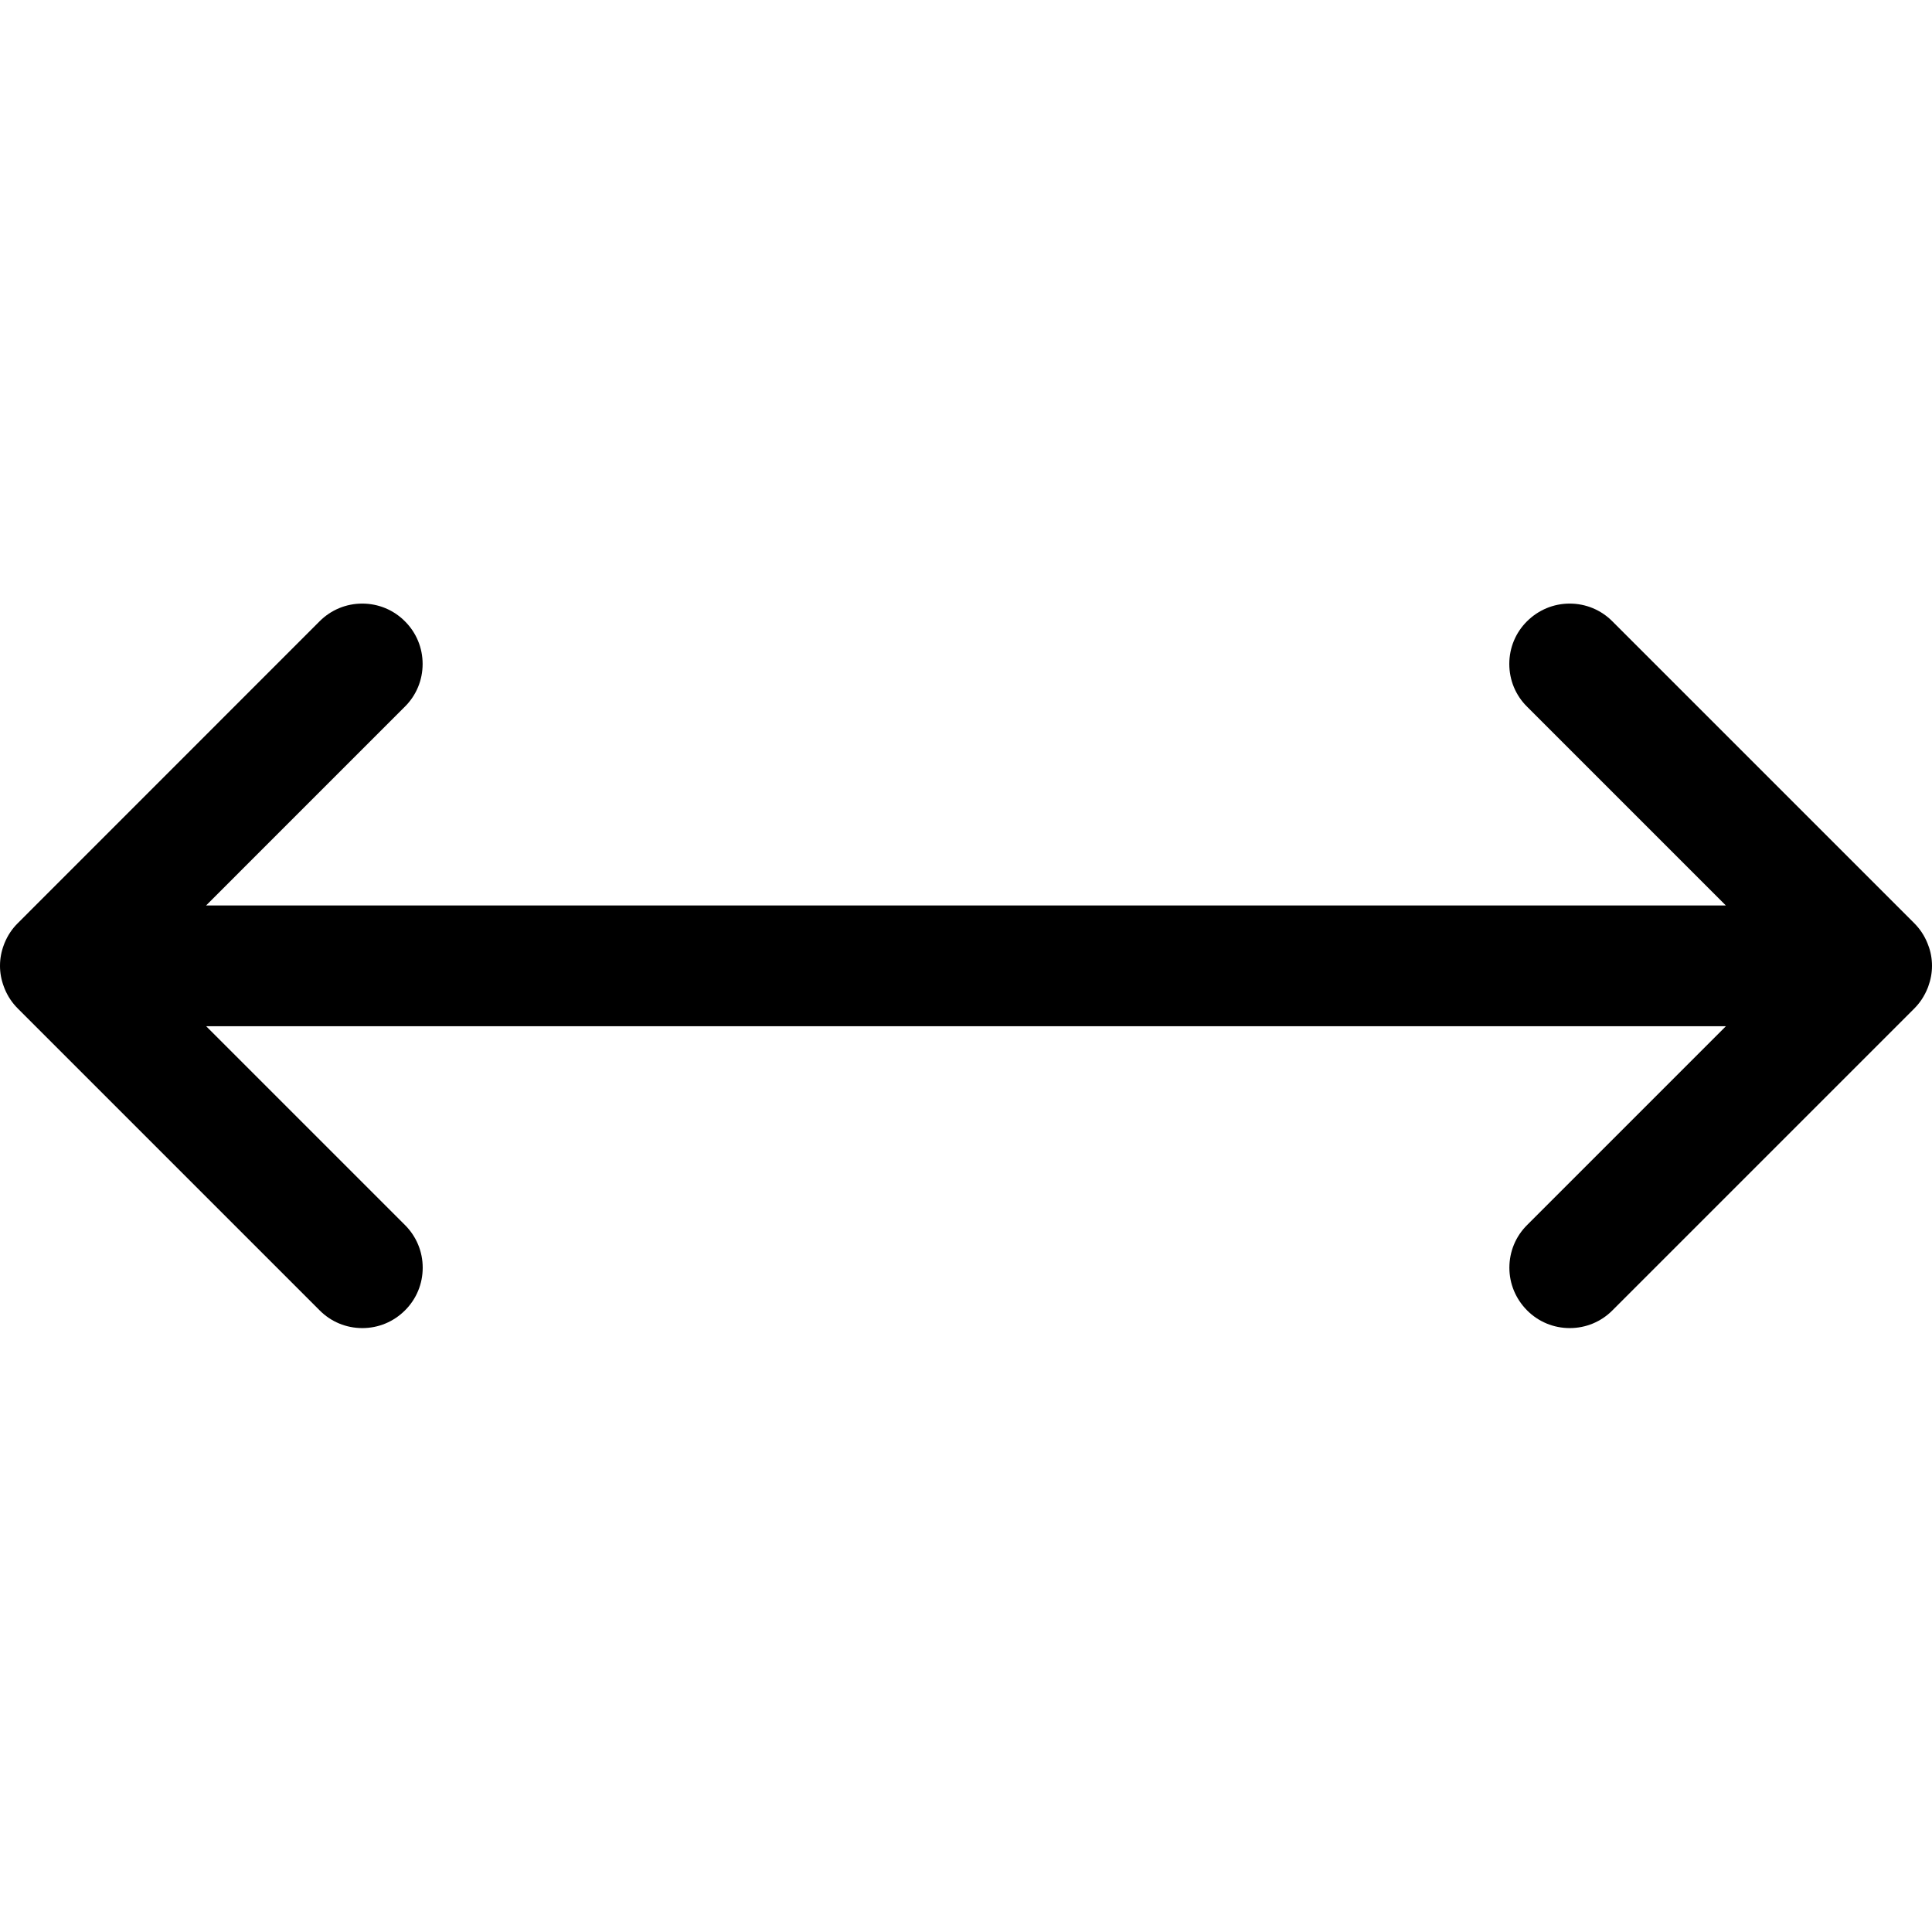
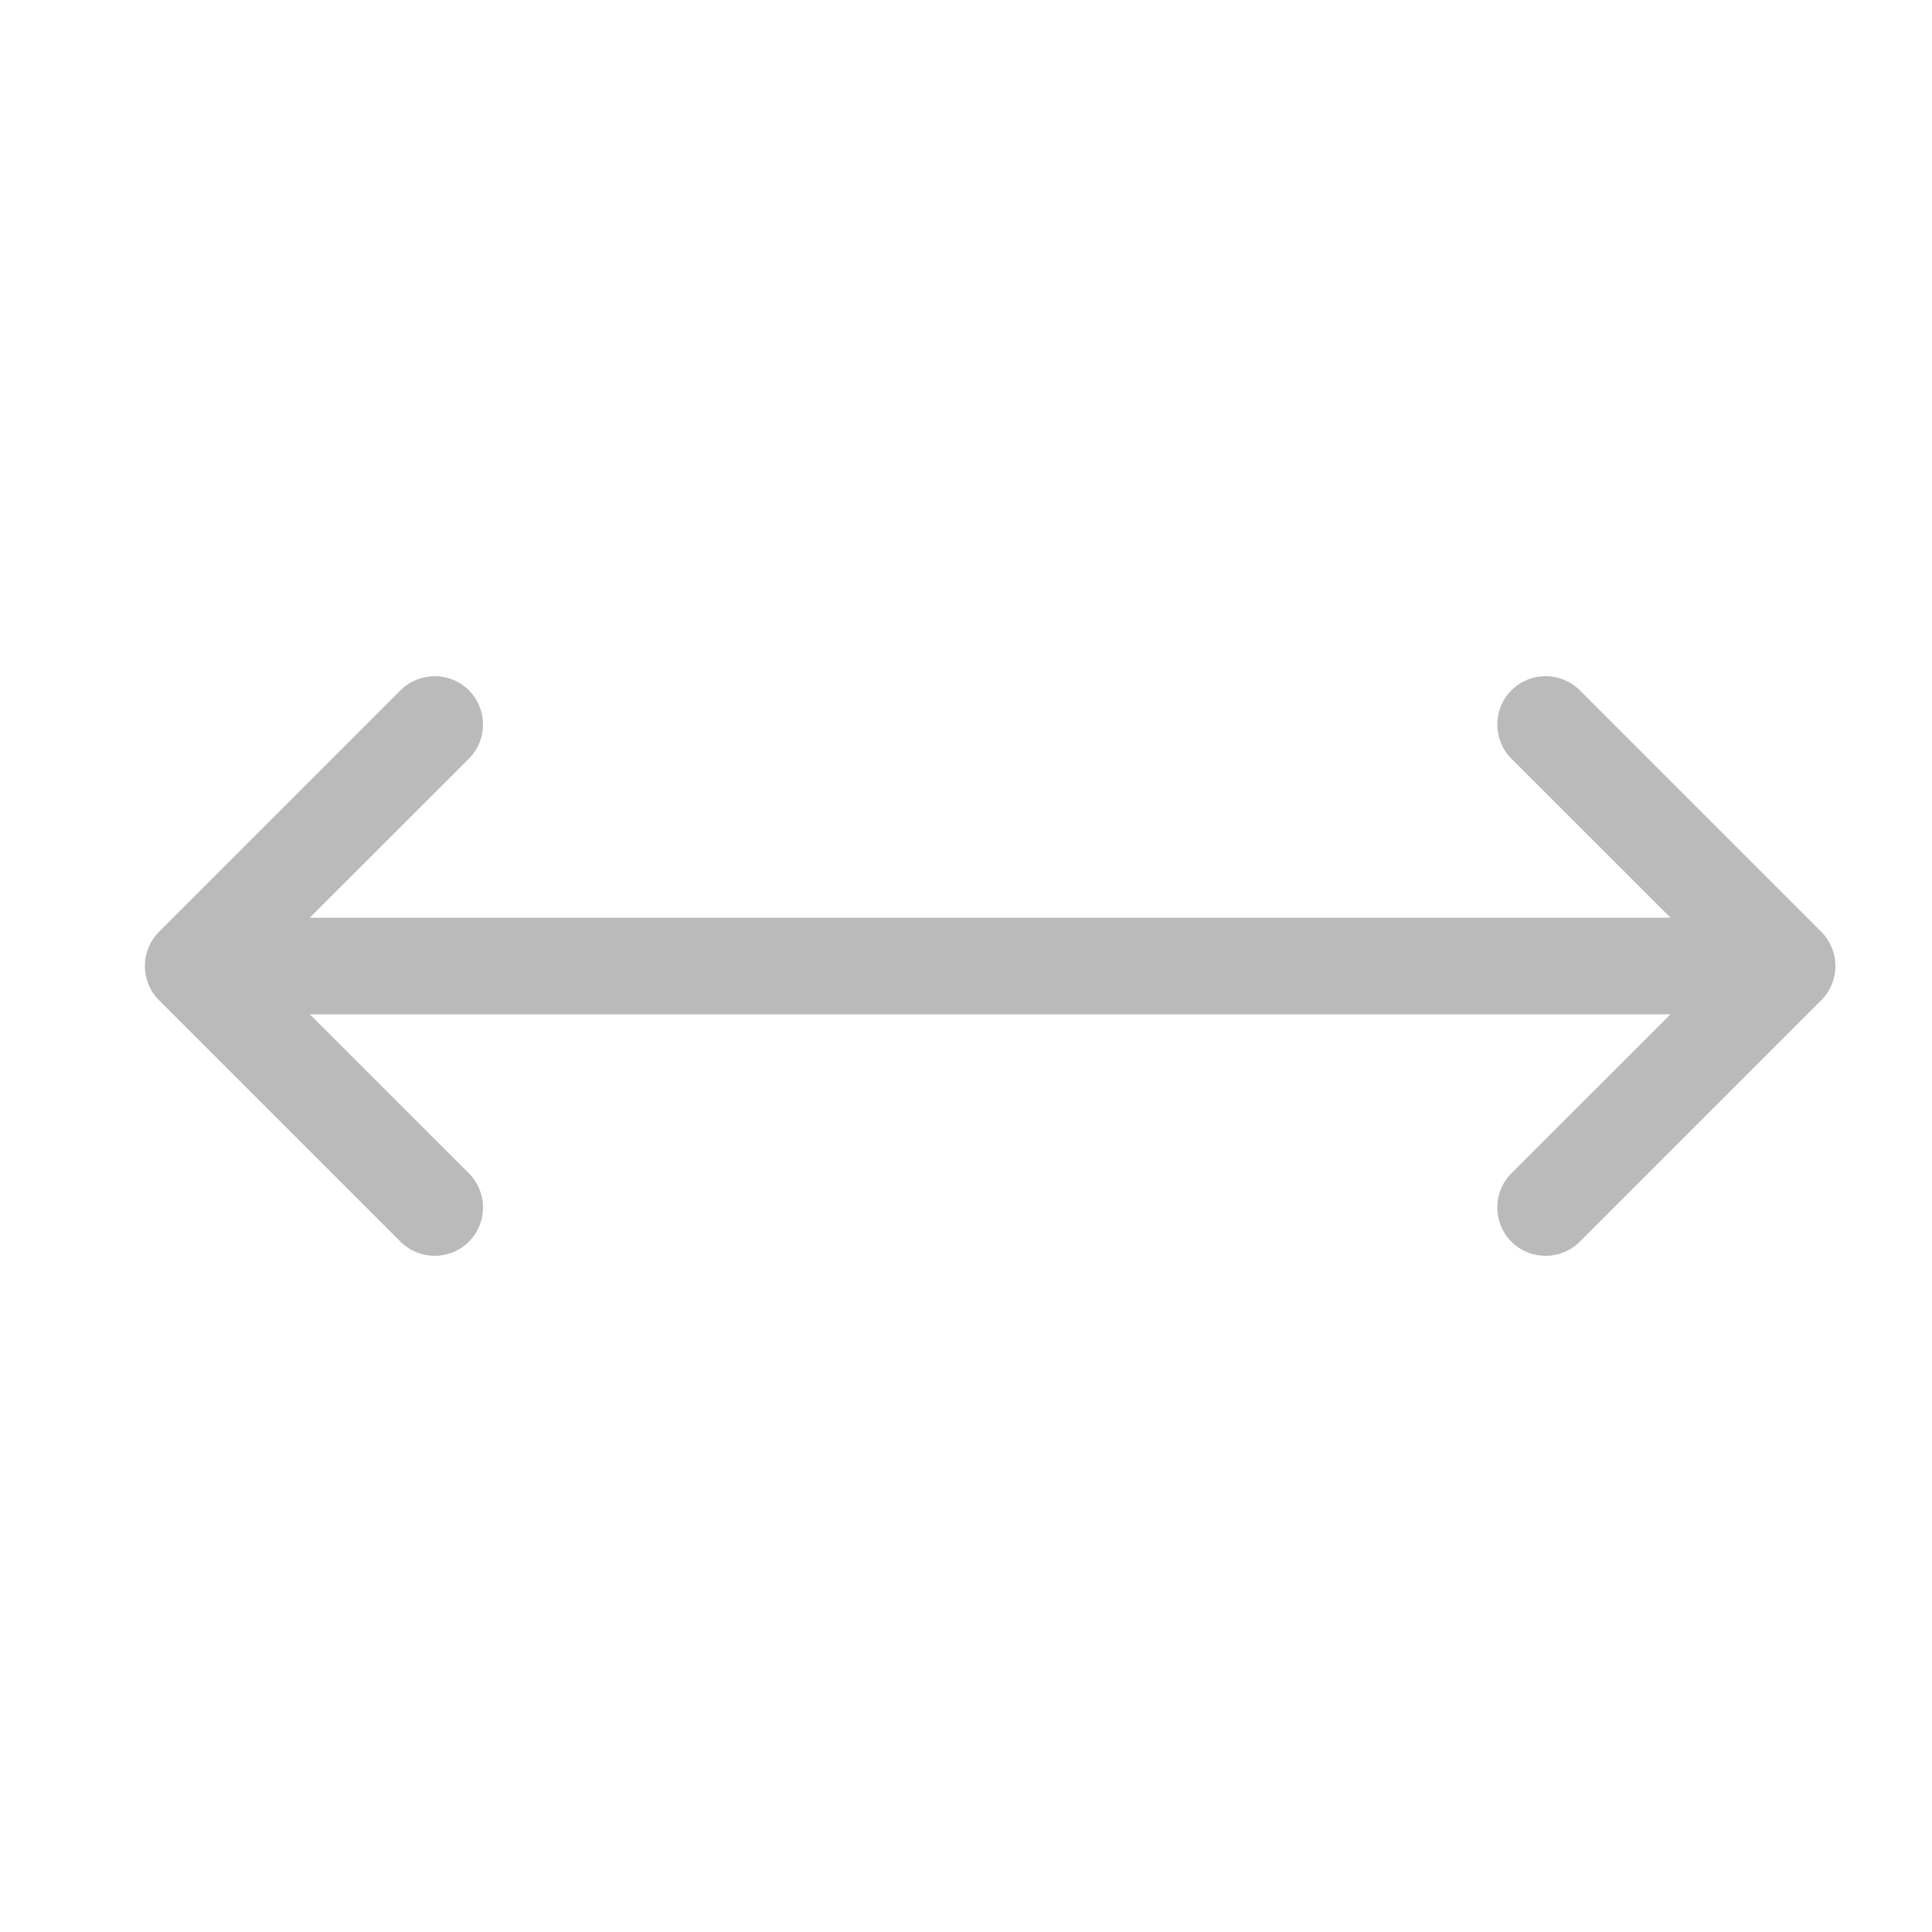
- <svg xmlns="http://www.w3.org/2000/svg" version="1.1" id="Layer_1" x="0px" y="0px" viewBox="0 0 24 24" style="enable-background:new 0 0 24 24;" xml:space="preserve">
-   <g>
-     <path d="M19.5,16.498c-0.2,0-0.389-0.078-0.53-0.22s-0.22-0.33-0.22-0.53s0.078-0.389,0.22-0.53l2.47-2.47H2.561l2.47,2.47   c0.142,0.142,0.22,0.33,0.22,0.53s-0.078,0.389-0.22,0.53c-0.142,0.142-0.33,0.22-0.53,0.22s-0.389-0.078-0.53-0.22l-3.75-3.75   c-0.07-0.07-0.125-0.152-0.163-0.245c-0.003-0.008-0.007-0.017-0.01-0.026C0.016,12.172,0,12.086,0,11.998   c0-0.089,0.016-0.176,0.048-0.261c0.002-0.007,0.005-0.014,0.008-0.021c0.04-0.097,0.095-0.179,0.166-0.249L3.97,7.718   c0.142-0.142,0.33-0.22,0.53-0.22s0.389,0.078,0.53,0.22c0.142,0.141,0.22,0.33,0.22,0.53s-0.078,0.389-0.22,0.53l-2.47,2.47   h18.879l-2.47-2.47c-0.142-0.141-0.22-0.33-0.22-0.53s0.078-0.389,0.22-0.53s0.33-0.22,0.53-0.22s0.389,0.078,0.53,0.22l3.75,3.75   c0.07,0.07,0.125,0.152,0.163,0.245c0.003,0.008,0.007,0.017,0.01,0.026C23.984,11.82,24,11.909,24,11.998   c0,0.087-0.016,0.174-0.047,0.258c-0.002,0.006-0.004,0.011-0.006,0.016c-0.042,0.104-0.098,0.187-0.168,0.257l-3.749,3.749   C19.889,16.42,19.7,16.498,19.5,16.498z" />
-   </g>
+ <svg xmlns="http://www.w3.org/2000/svg" width="20" height="20" viewBox="0 0 20 20" fill="none">
+   <path fill-rule="evenodd" clip-rule="evenodd" d="M4.854 7.146C5.049 7.342 5.049 7.658 4.854 7.854L3.207 9.5L17.293 9.5L15.646 7.854C15.451 7.658 15.451 7.342 15.646 7.146C15.842 6.951 16.158 6.951 16.354 7.146L18.854 9.646C18.947 9.74 19 9.867 19 10C19 10.133 18.947 10.26 18.854 10.354L16.354 12.854C16.158 13.049 15.842 13.049 15.646 12.854C15.451 12.658 15.451 12.342 15.646 12.146L17.293 10.5L3.207 10.5L4.854 12.146C5.049 12.342 5.049 12.658 4.854 12.854C4.658 13.049 4.342 13.049 4.146 12.854L1.646 10.354C1.451 10.158 1.451 9.842 1.646 9.646L4.146 7.146C4.342 6.951 4.658 6.951 4.854 7.146Z" fill="#BABABA" />
</svg>
